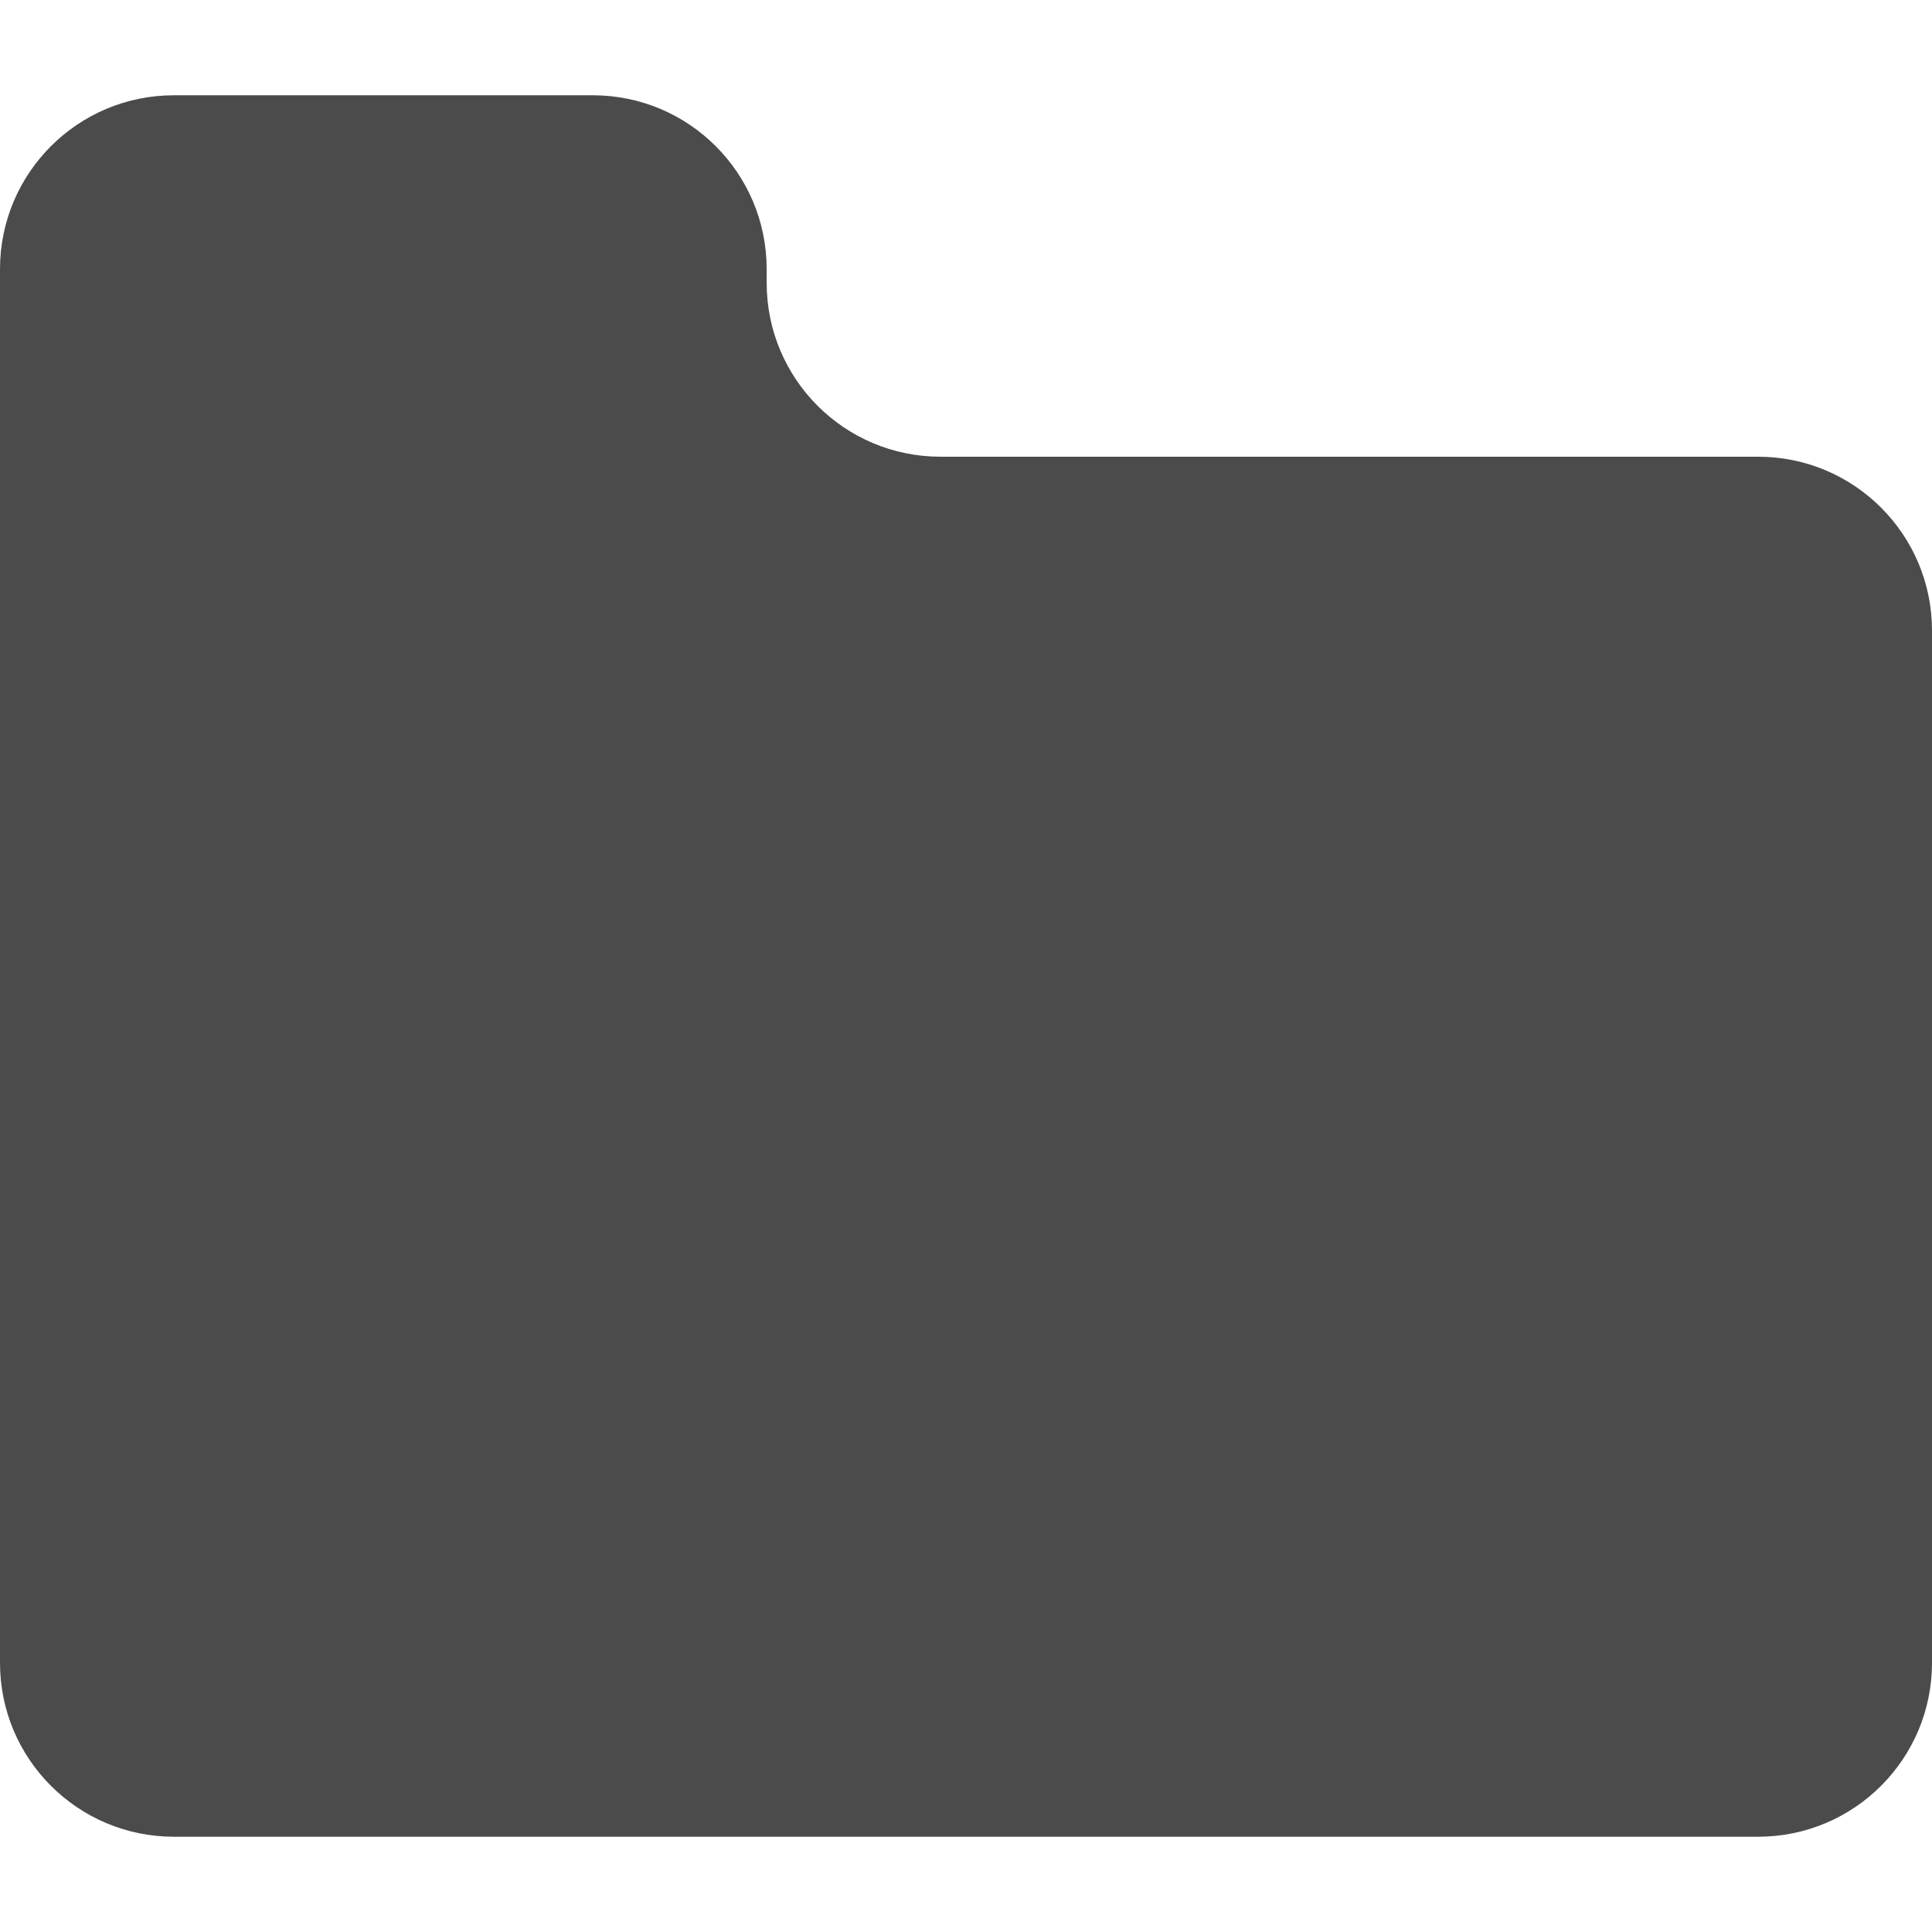
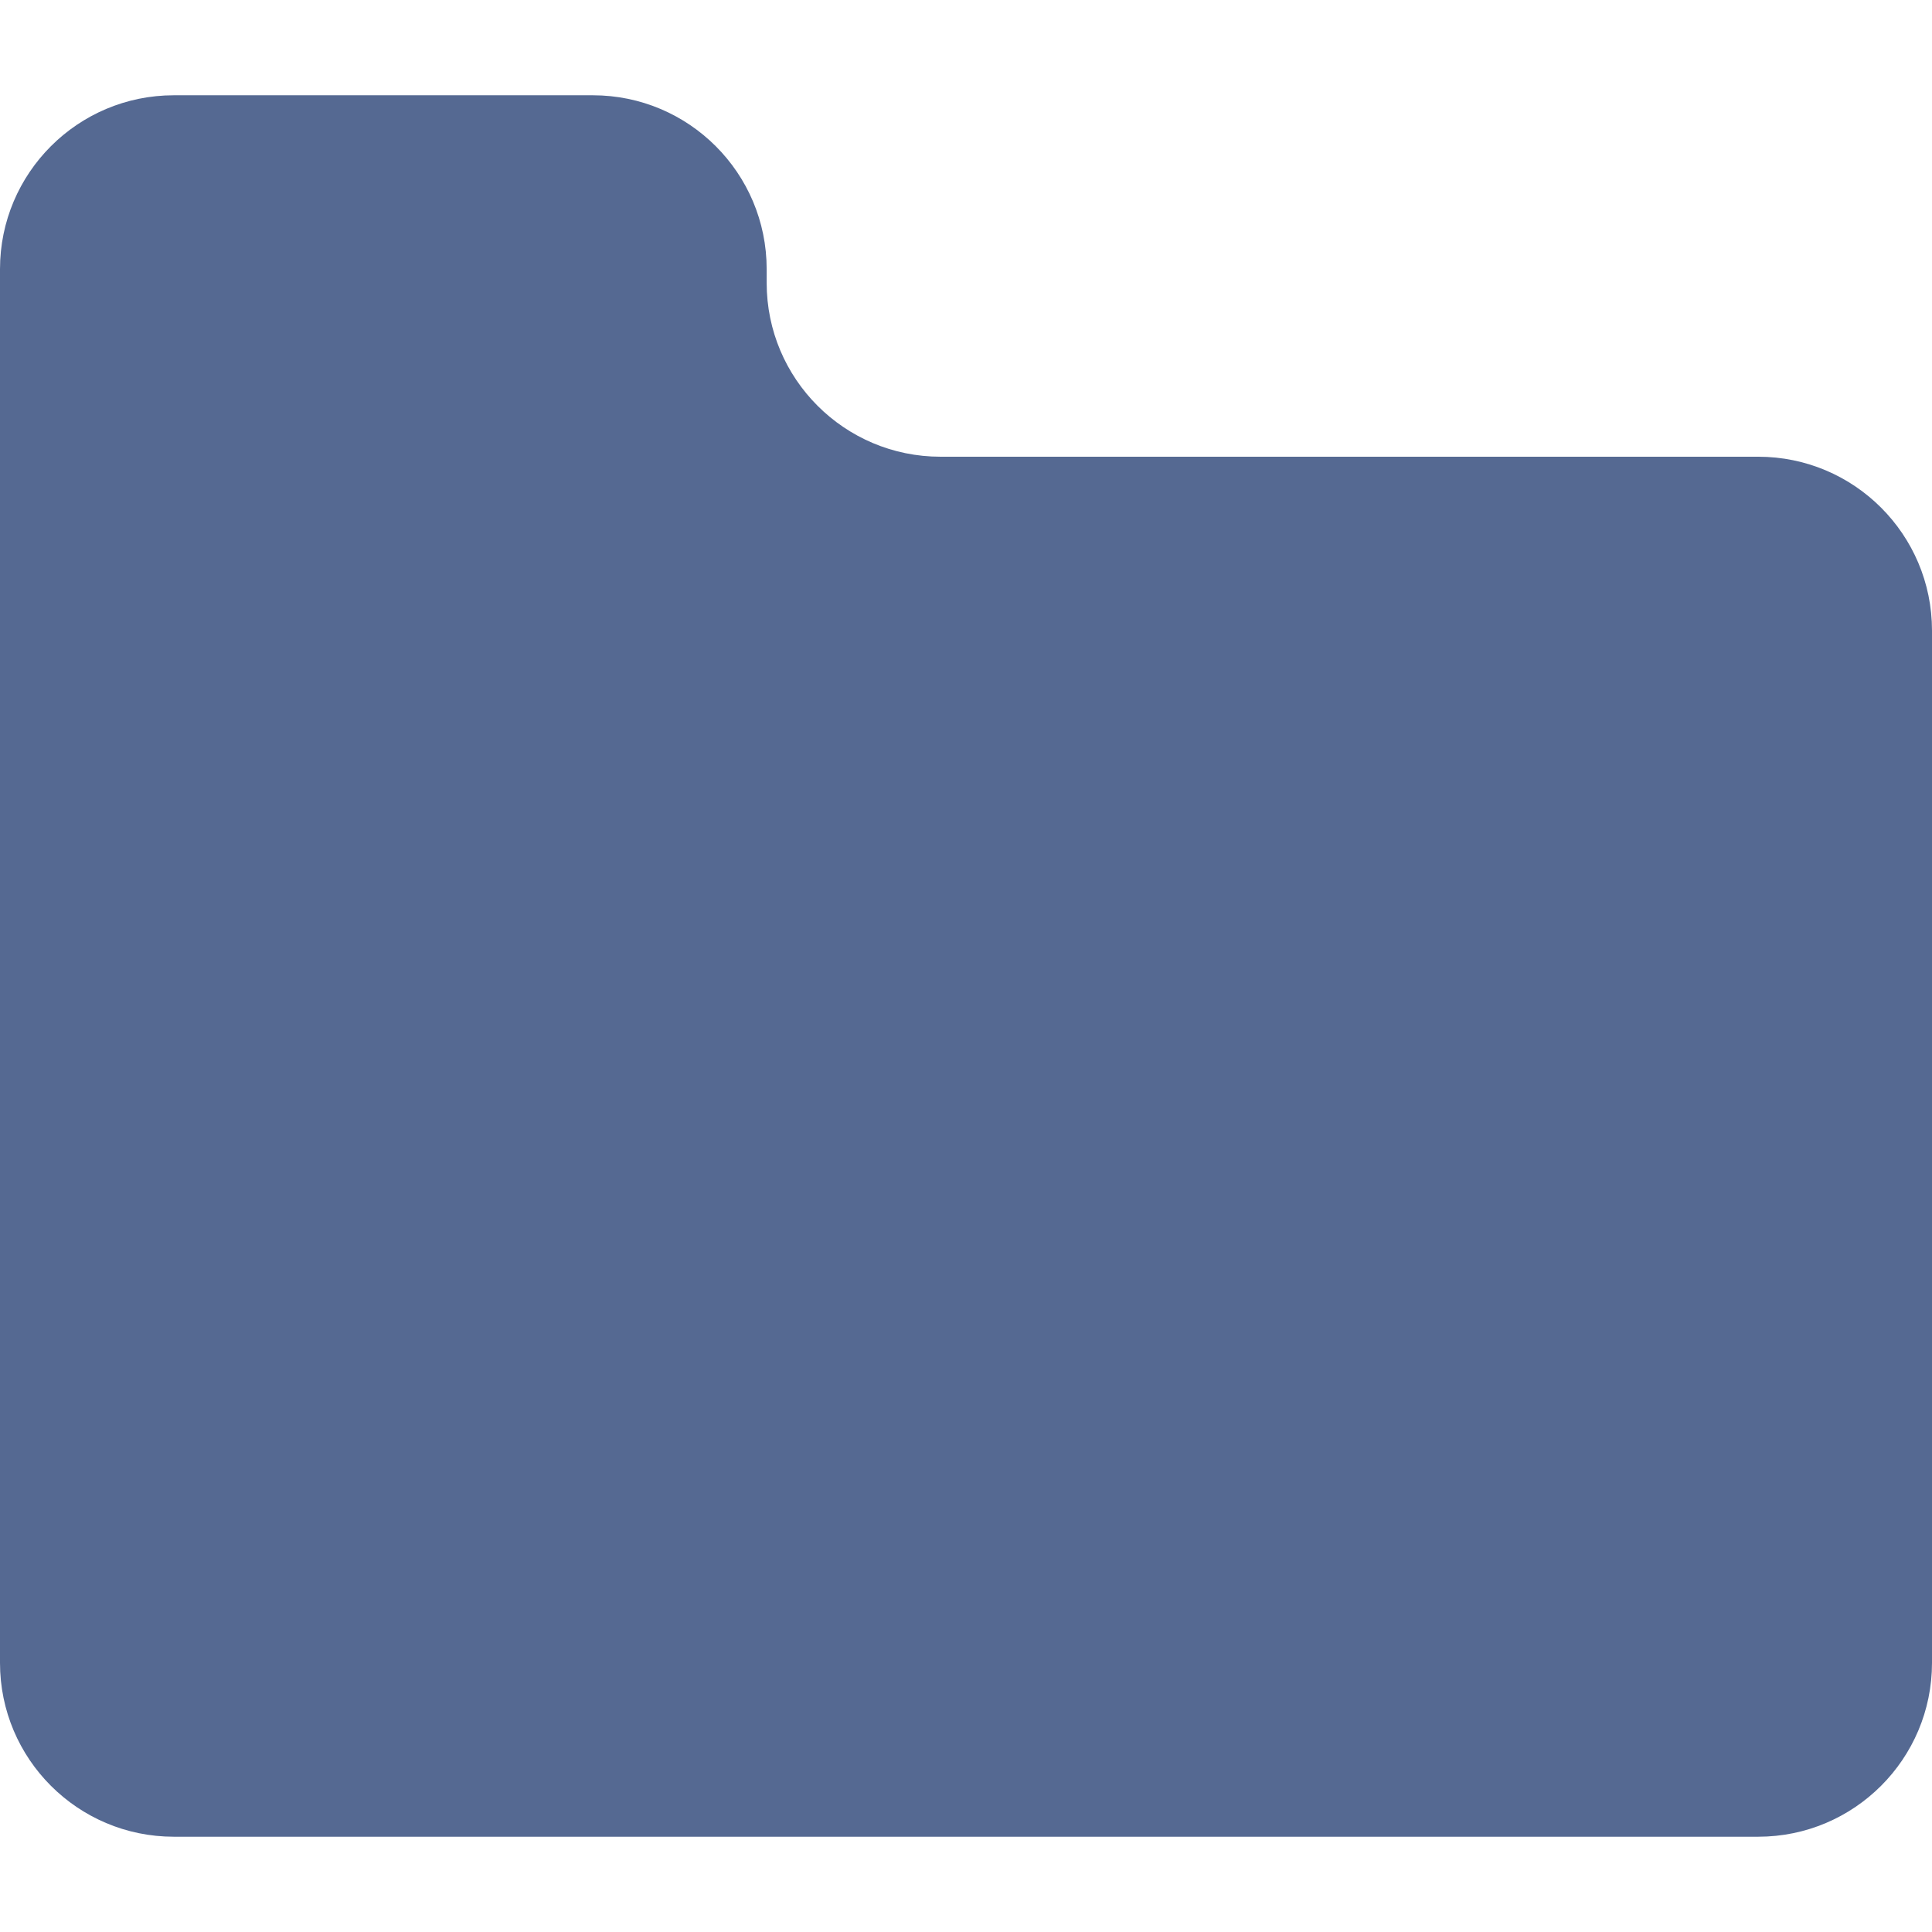
<svg xmlns="http://www.w3.org/2000/svg" width="16" height="16" viewBox="0 0 512 512" version="1.1">
-   <path d="M465.929,121.035H249.246c-25.444,0-46.071-20.627-46.071-46.071v-3.644c0-25.444-20.627-46.071-46.071-46.071H46.071C20.627,25.25,0,45.877,0,71.321v49.714v49.342v270.302c0,25.444,20.627,46.071,46.071,46.071h419.858c25.444,0,46.071-20.627,46.071-46.071V167.107C512,141.663,491.373,121.035,465.929,121.035z" style="fill:#4b4b4b;" />
+   <path d="M465.929,121.035H249.246c-25.444,0-46.071-20.627-46.071-46.071v-3.644c0-25.444-20.627-46.071-46.071-46.071H46.071C20.627,25.25,0,45.877,0,71.321v49.714v49.342v270.302c0,25.444,20.627,46.071,46.071,46.071h419.858c25.444,0,46.071-20.627,46.071-46.071V167.107C512,141.663,491.373,121.035,465.929,121.035z" style="fill:#556992;" />
</svg>
